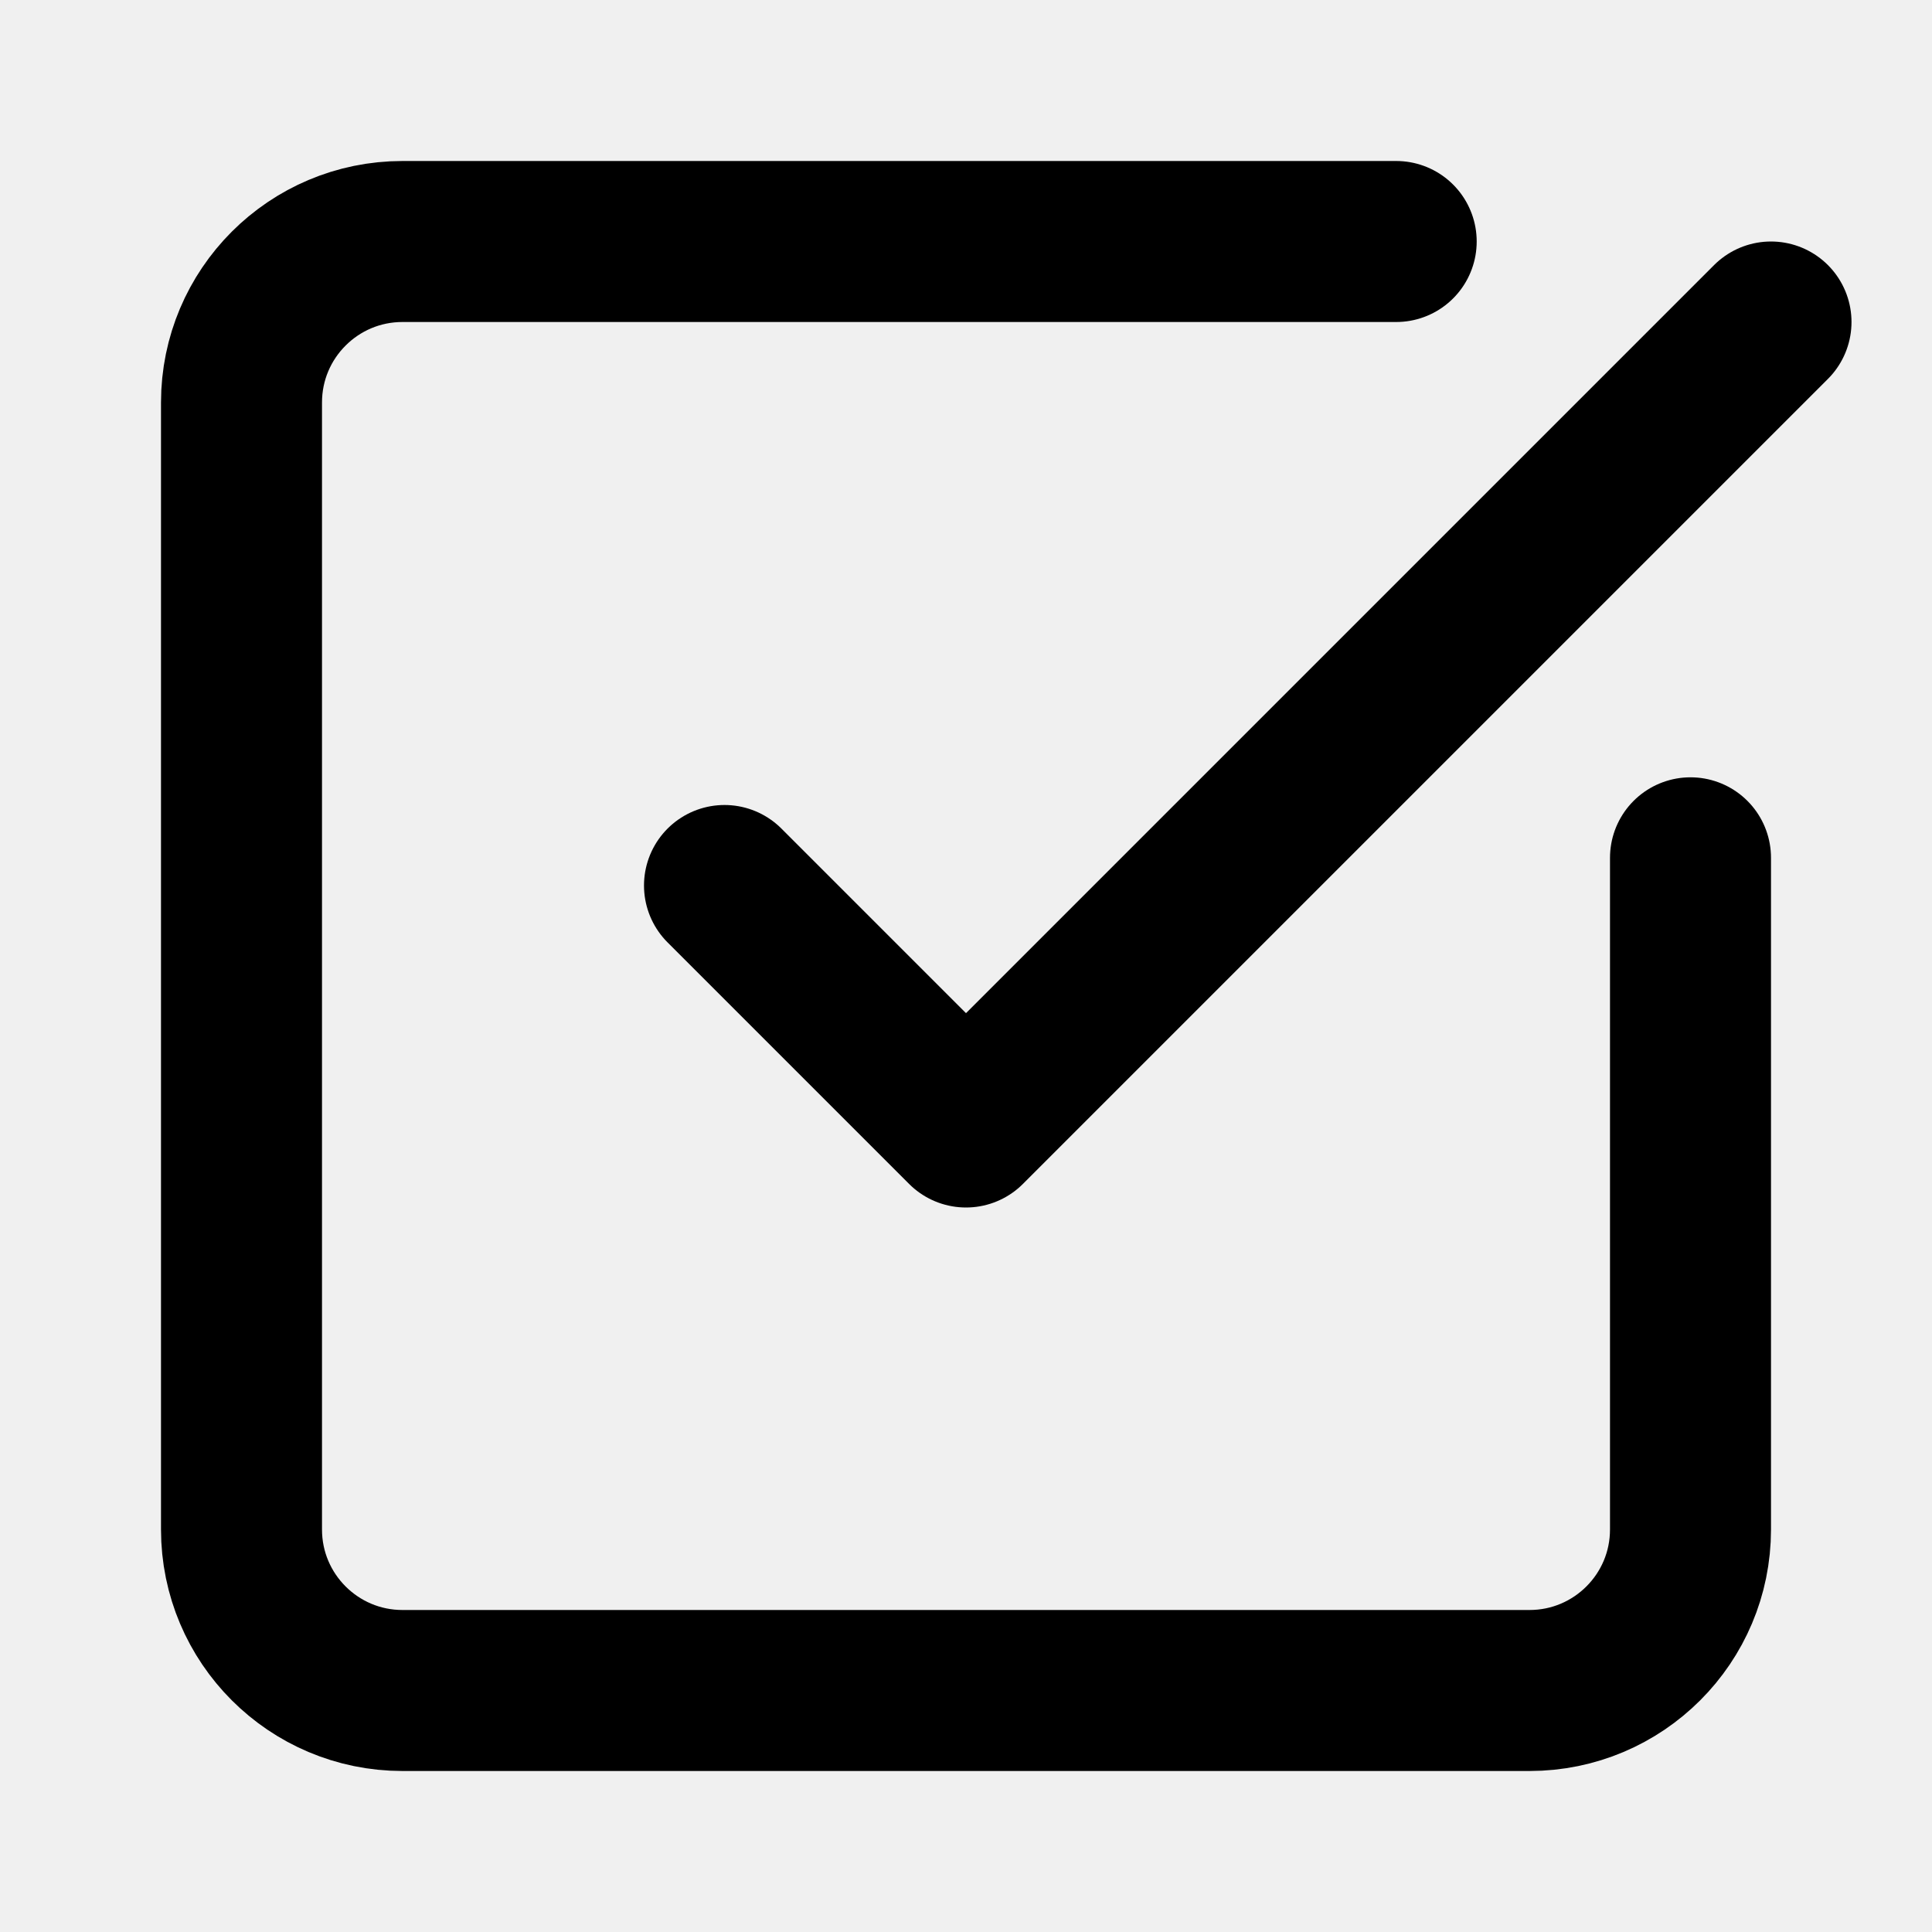
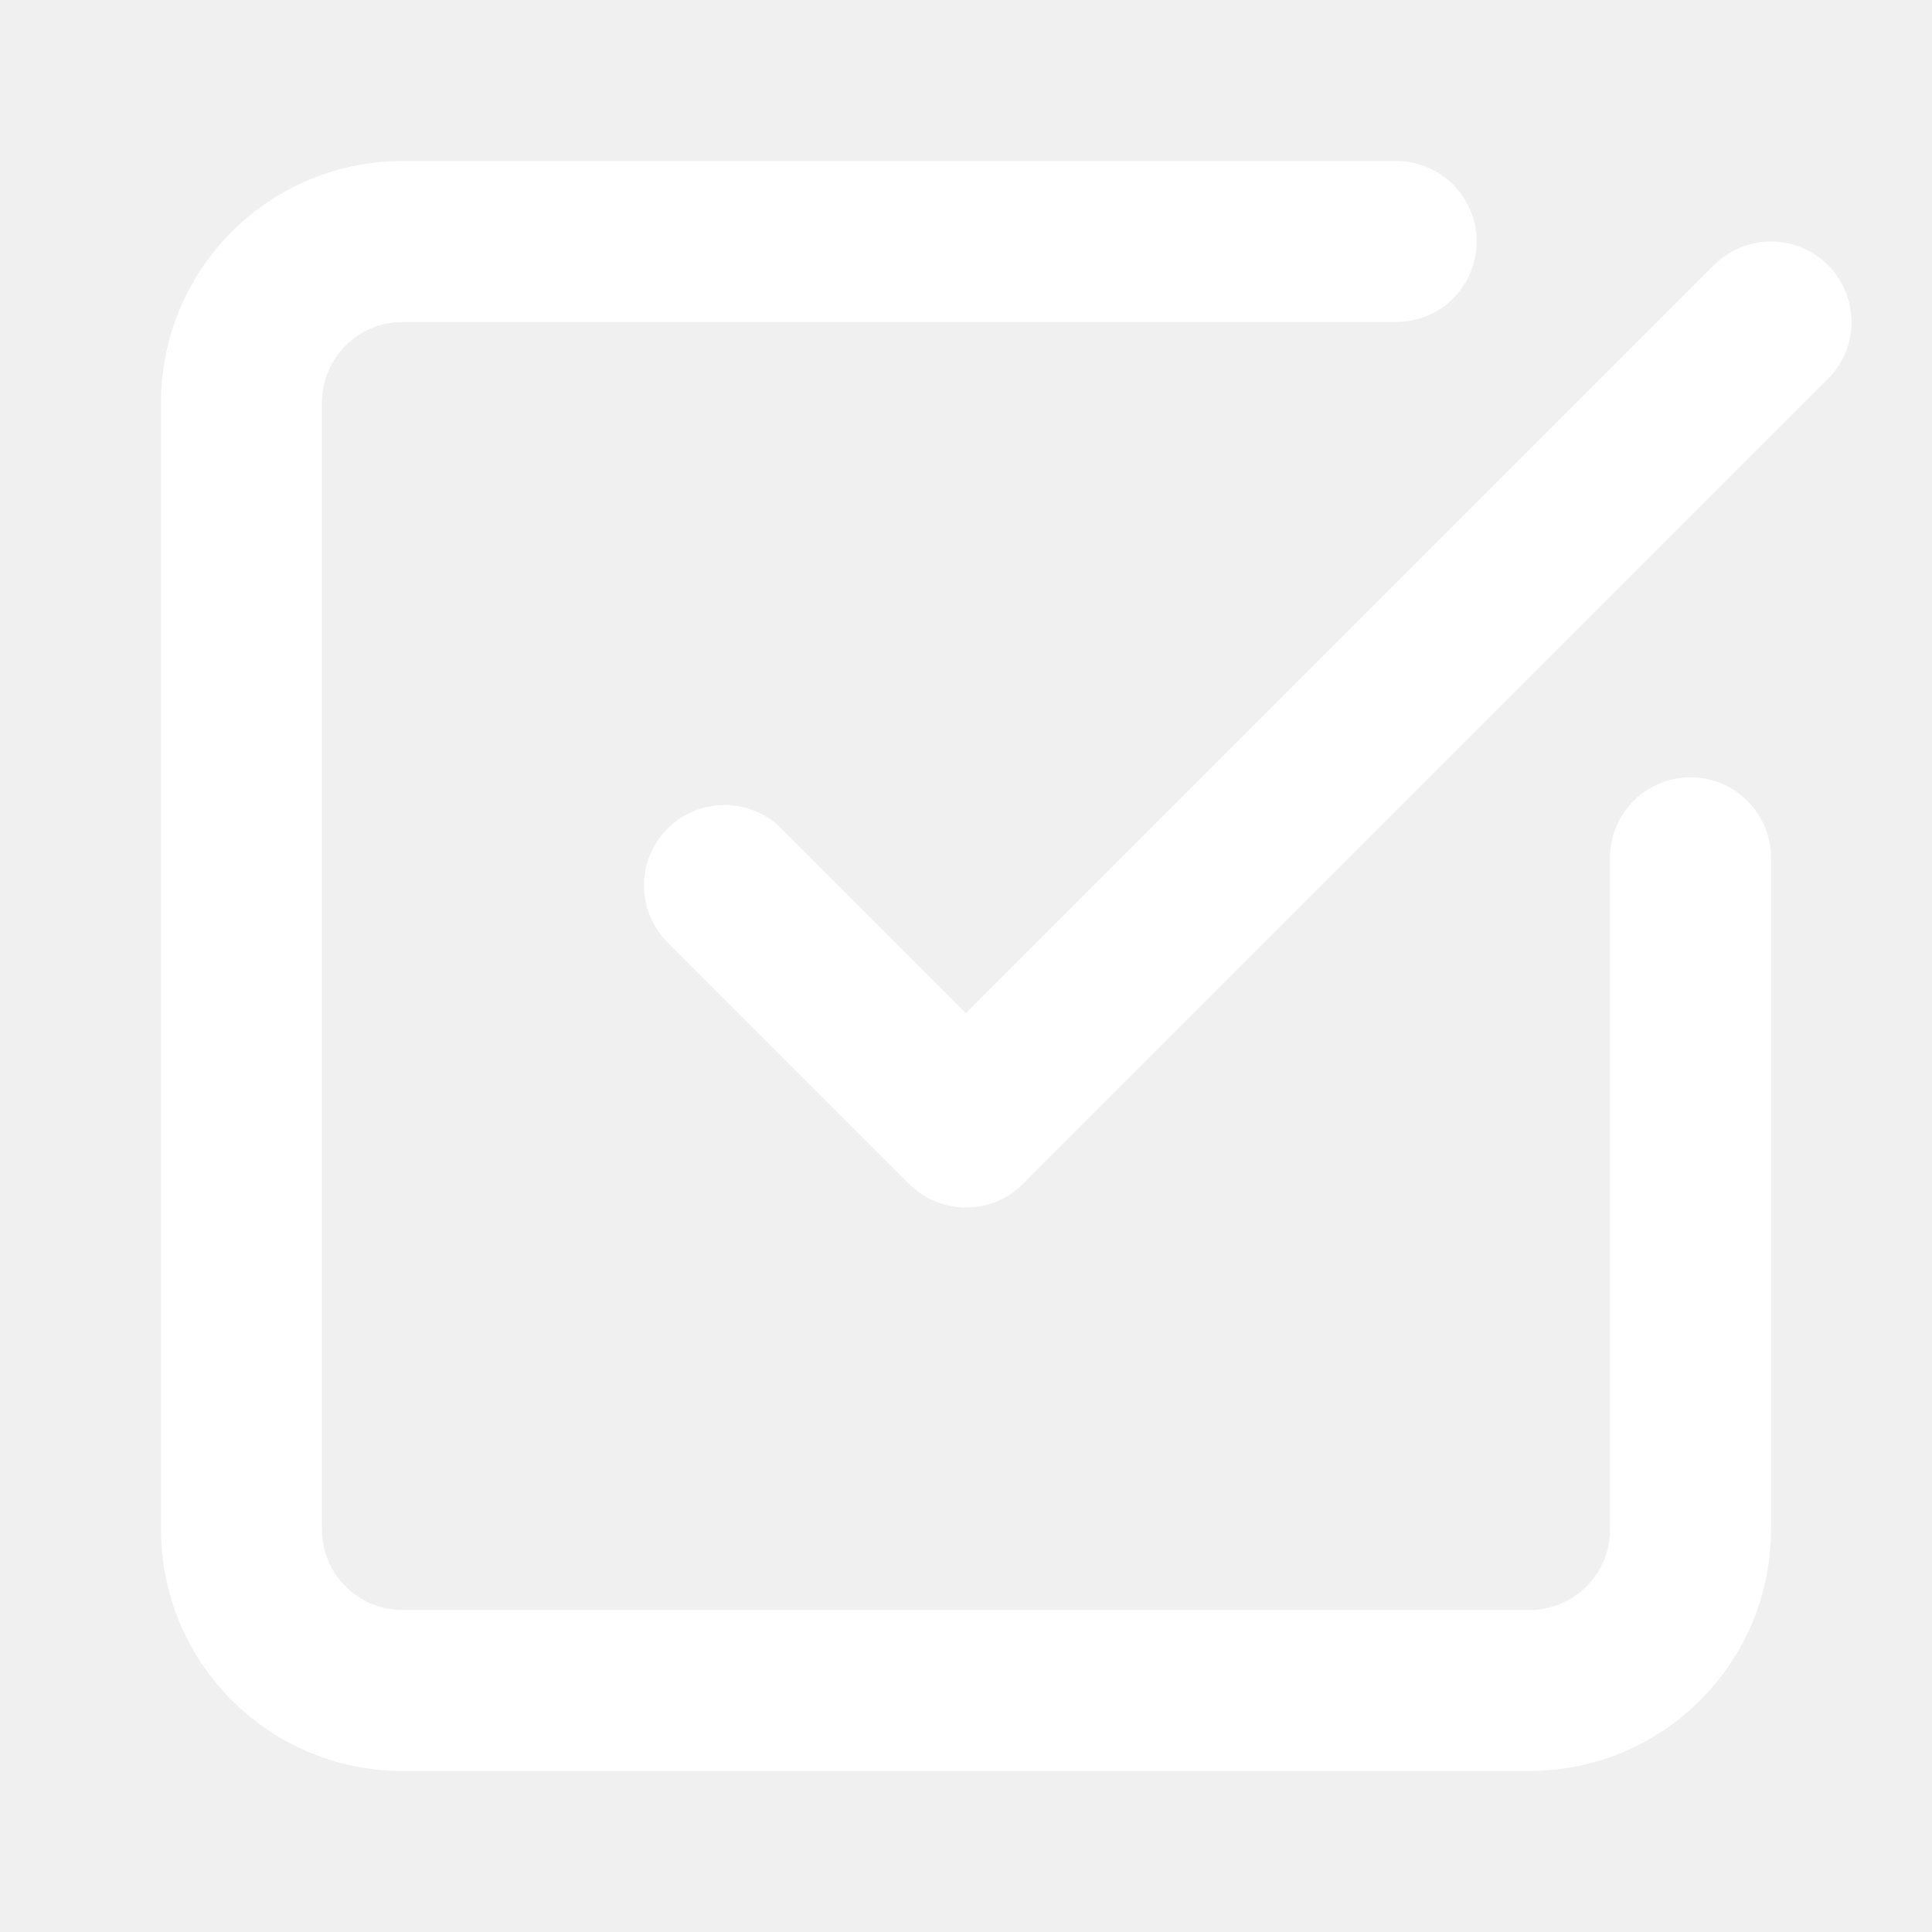
- <svg xmlns="http://www.w3.org/2000/svg" width="24" height="24" viewBox="0 0 24 24" fill="none" stroke="currentColor" stroke-width="2" stroke-linecap="round" stroke-linejoin="round" class="lucide lucide-square-check-big h-5 w-5 flex-shrink-0" aria-hidden="true">
+ <svg xmlns="http://www.w3.org/2000/svg" width="14" height="14" viewBox="0 0 24 24" fill="none" stroke="white" stroke-width="2" stroke-linecap="round" stroke-linejoin="round" class="lucide lucide-square-check-big h-5 w-5 flex-shrink-0" aria-hidden="true">
  <path d="M21 10.656V19a2 2 0 0 1-2 2H5a2 2 0 0 1-2-2V5a2 2 0 0 1 2-2h12.344" />
  <path d="m9 11 3 3L22 4" />
</svg>
